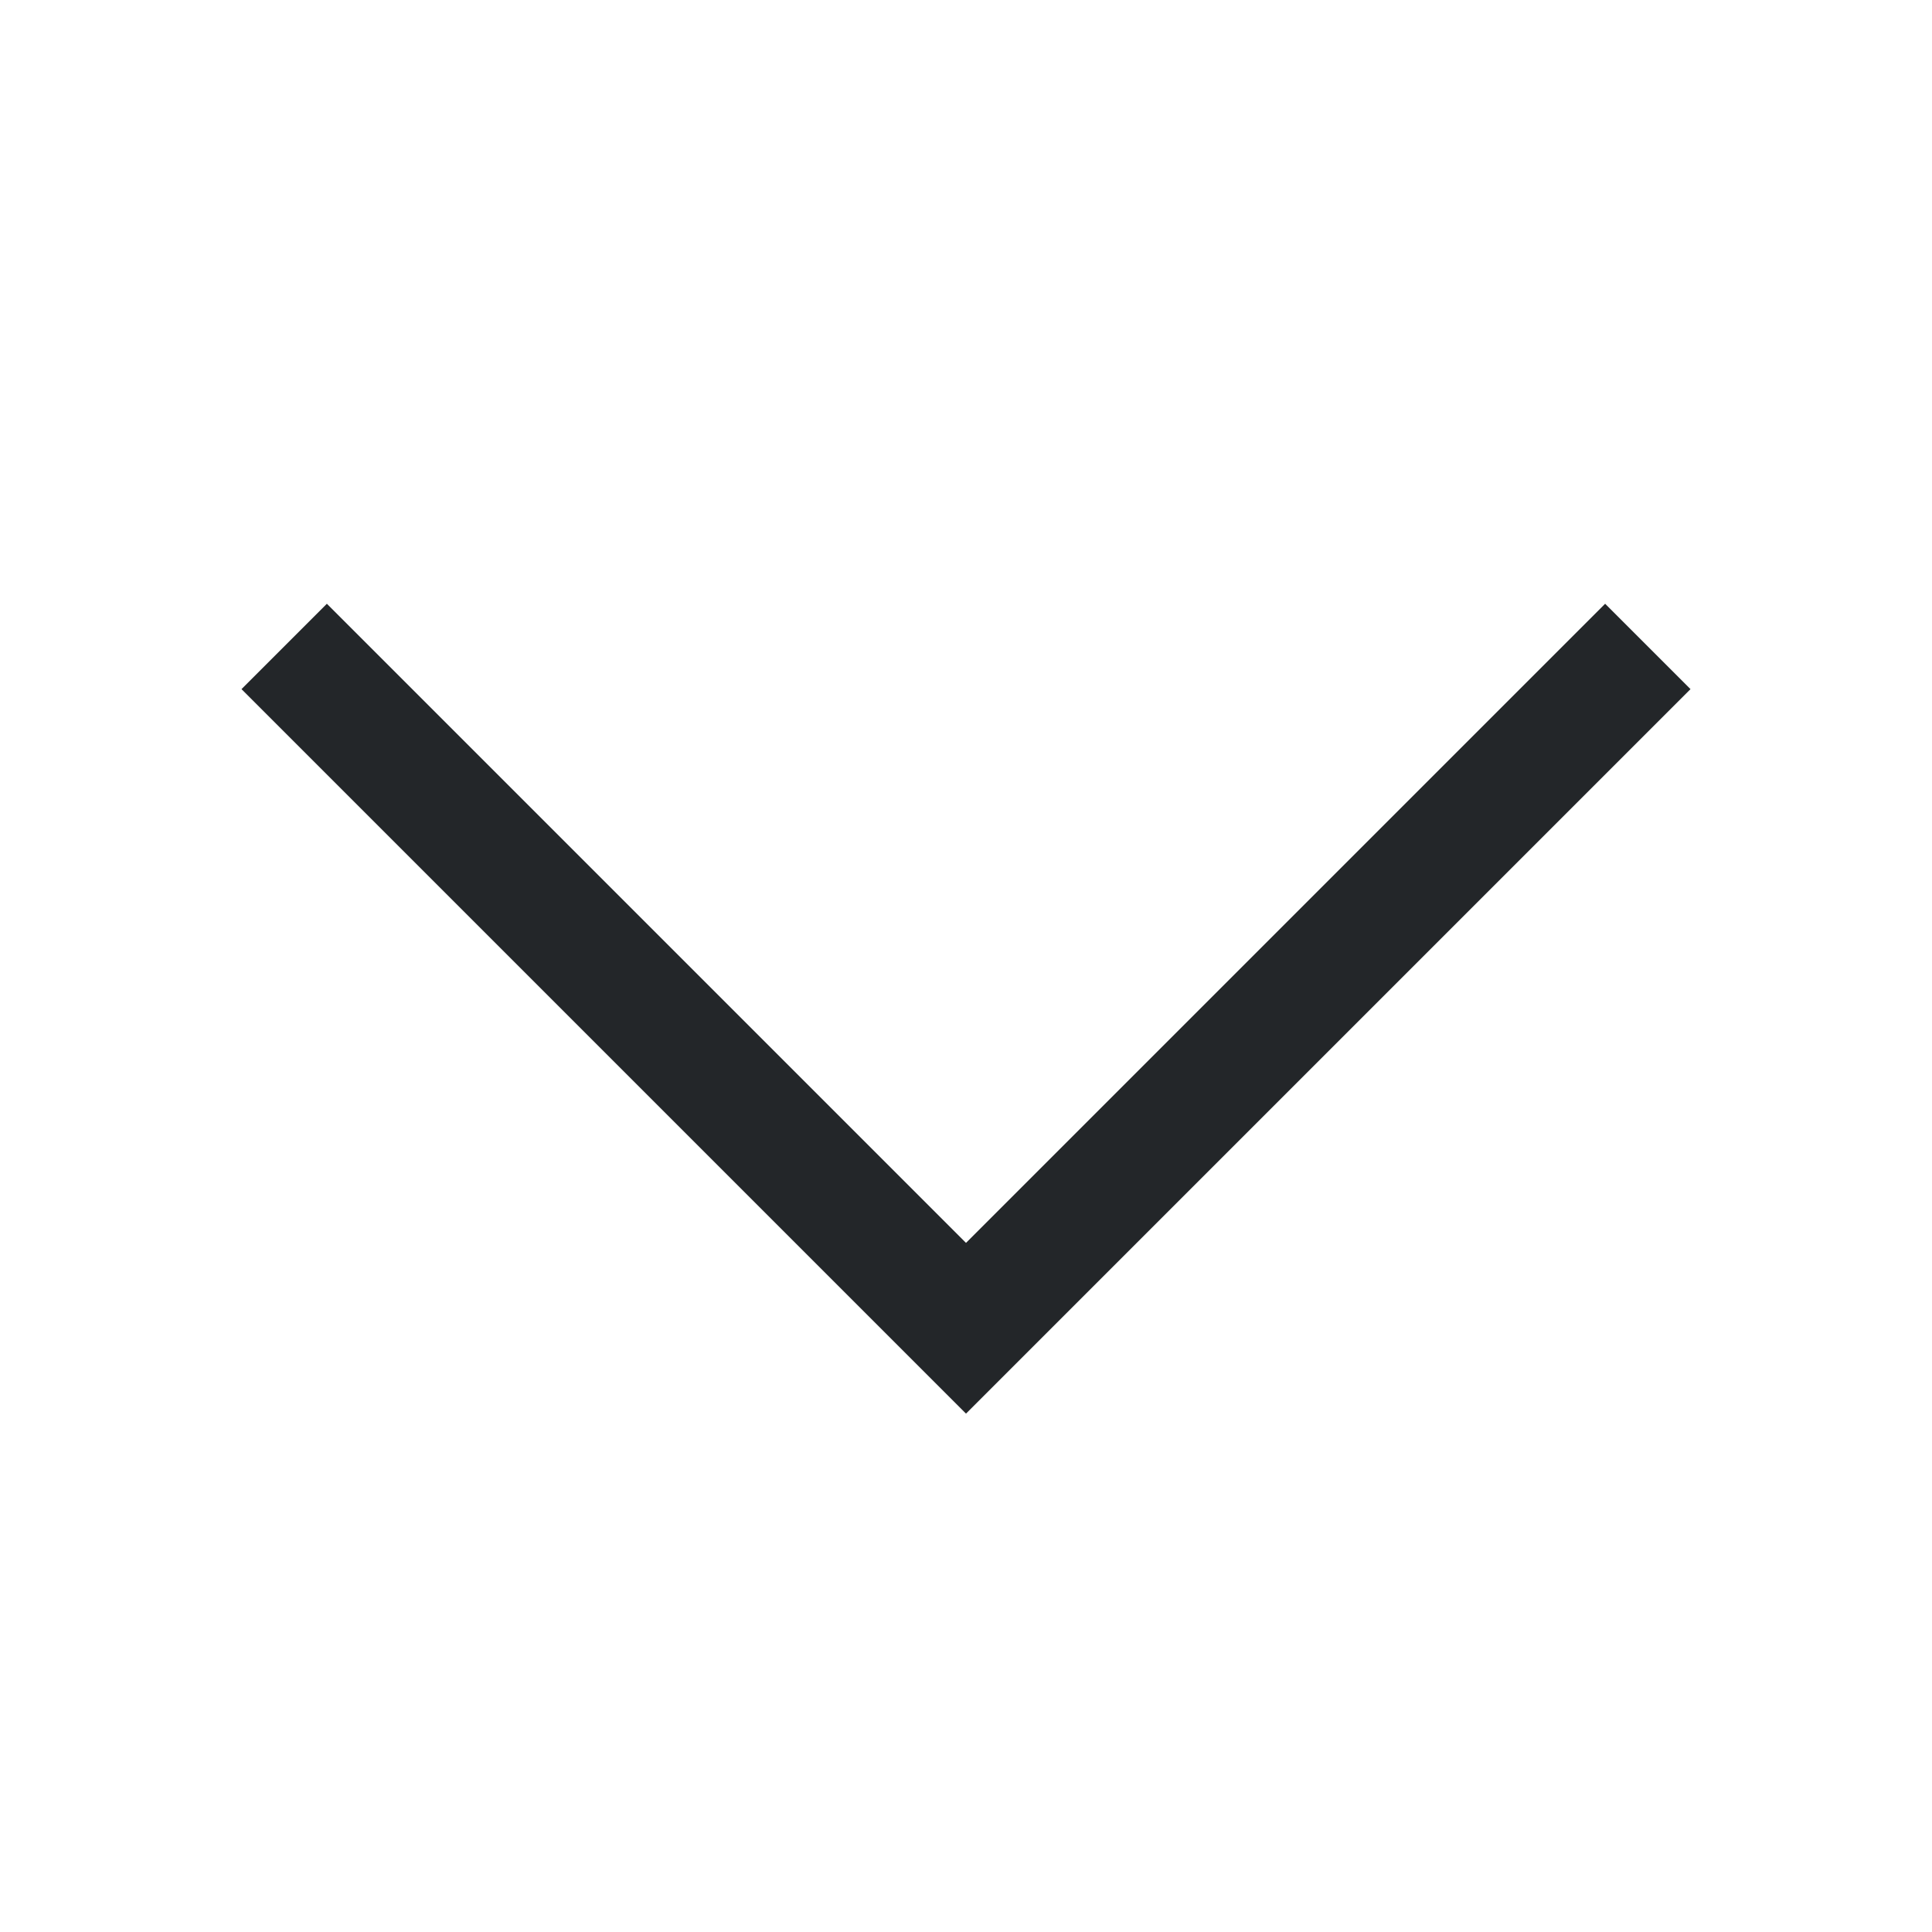
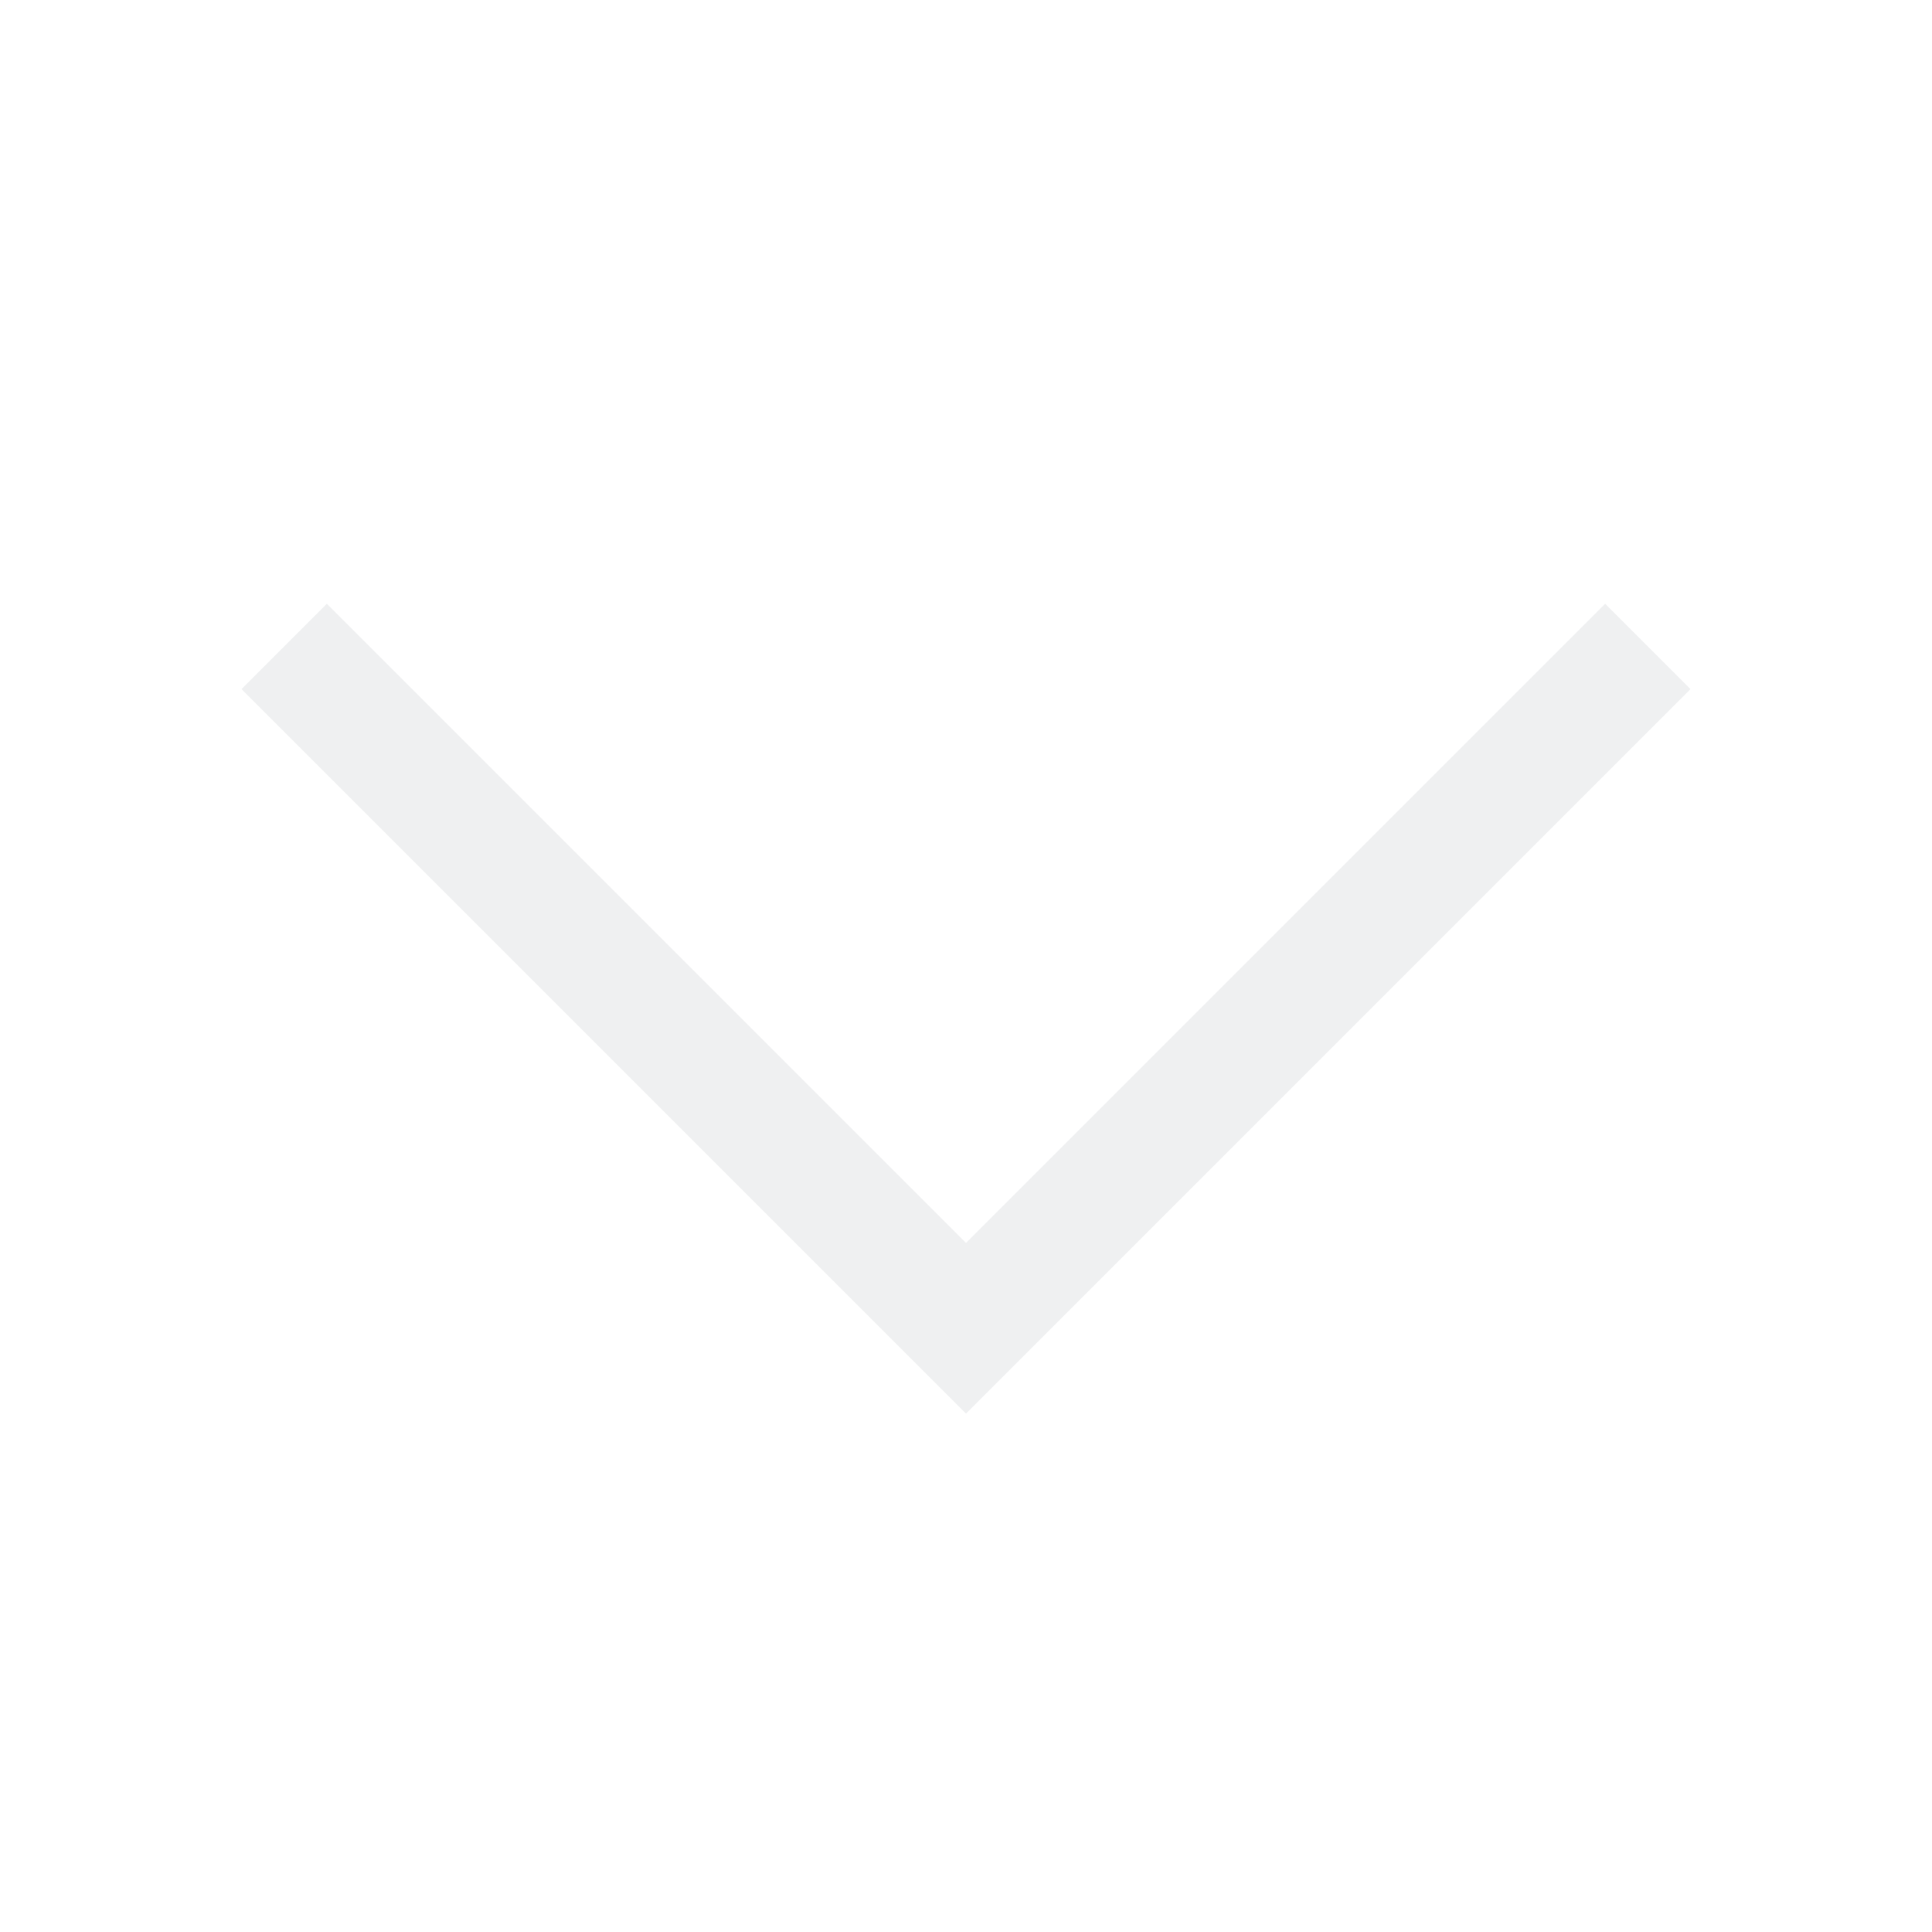
<svg xmlns="http://www.w3.org/2000/svg" viewBox="0 0 16 16">
  <style type="text/css" id="current-color-scheme">
        .ColorScheme-Text {
-             color:#232629;
+             color:#eff0f1;
        }
    </style>
  <path d="M8 11.707l-6-6L2.707 5 8 10.293 13.293 5l.707.707-6 6z" class="ColorScheme-Text" fill="currentColor" />
</svg>
